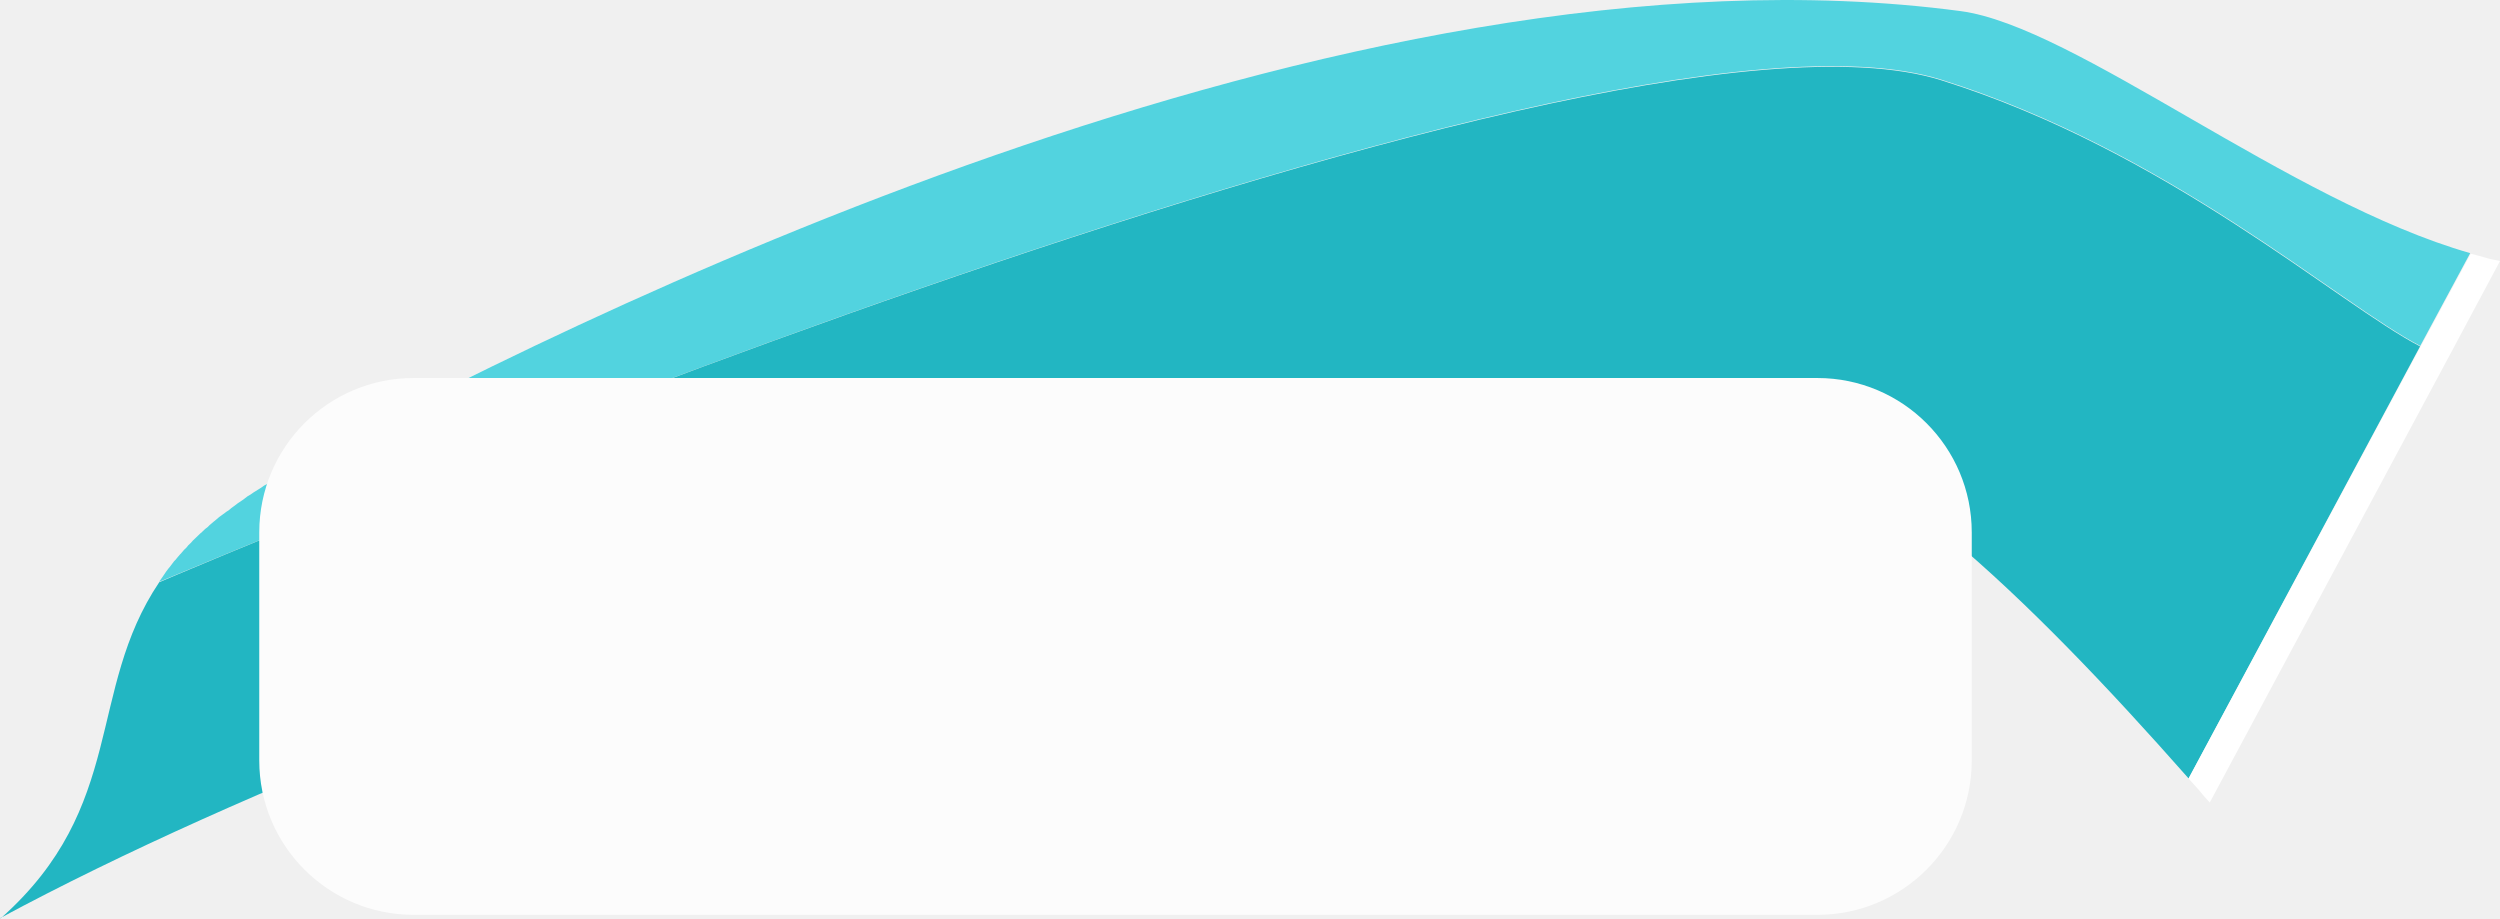
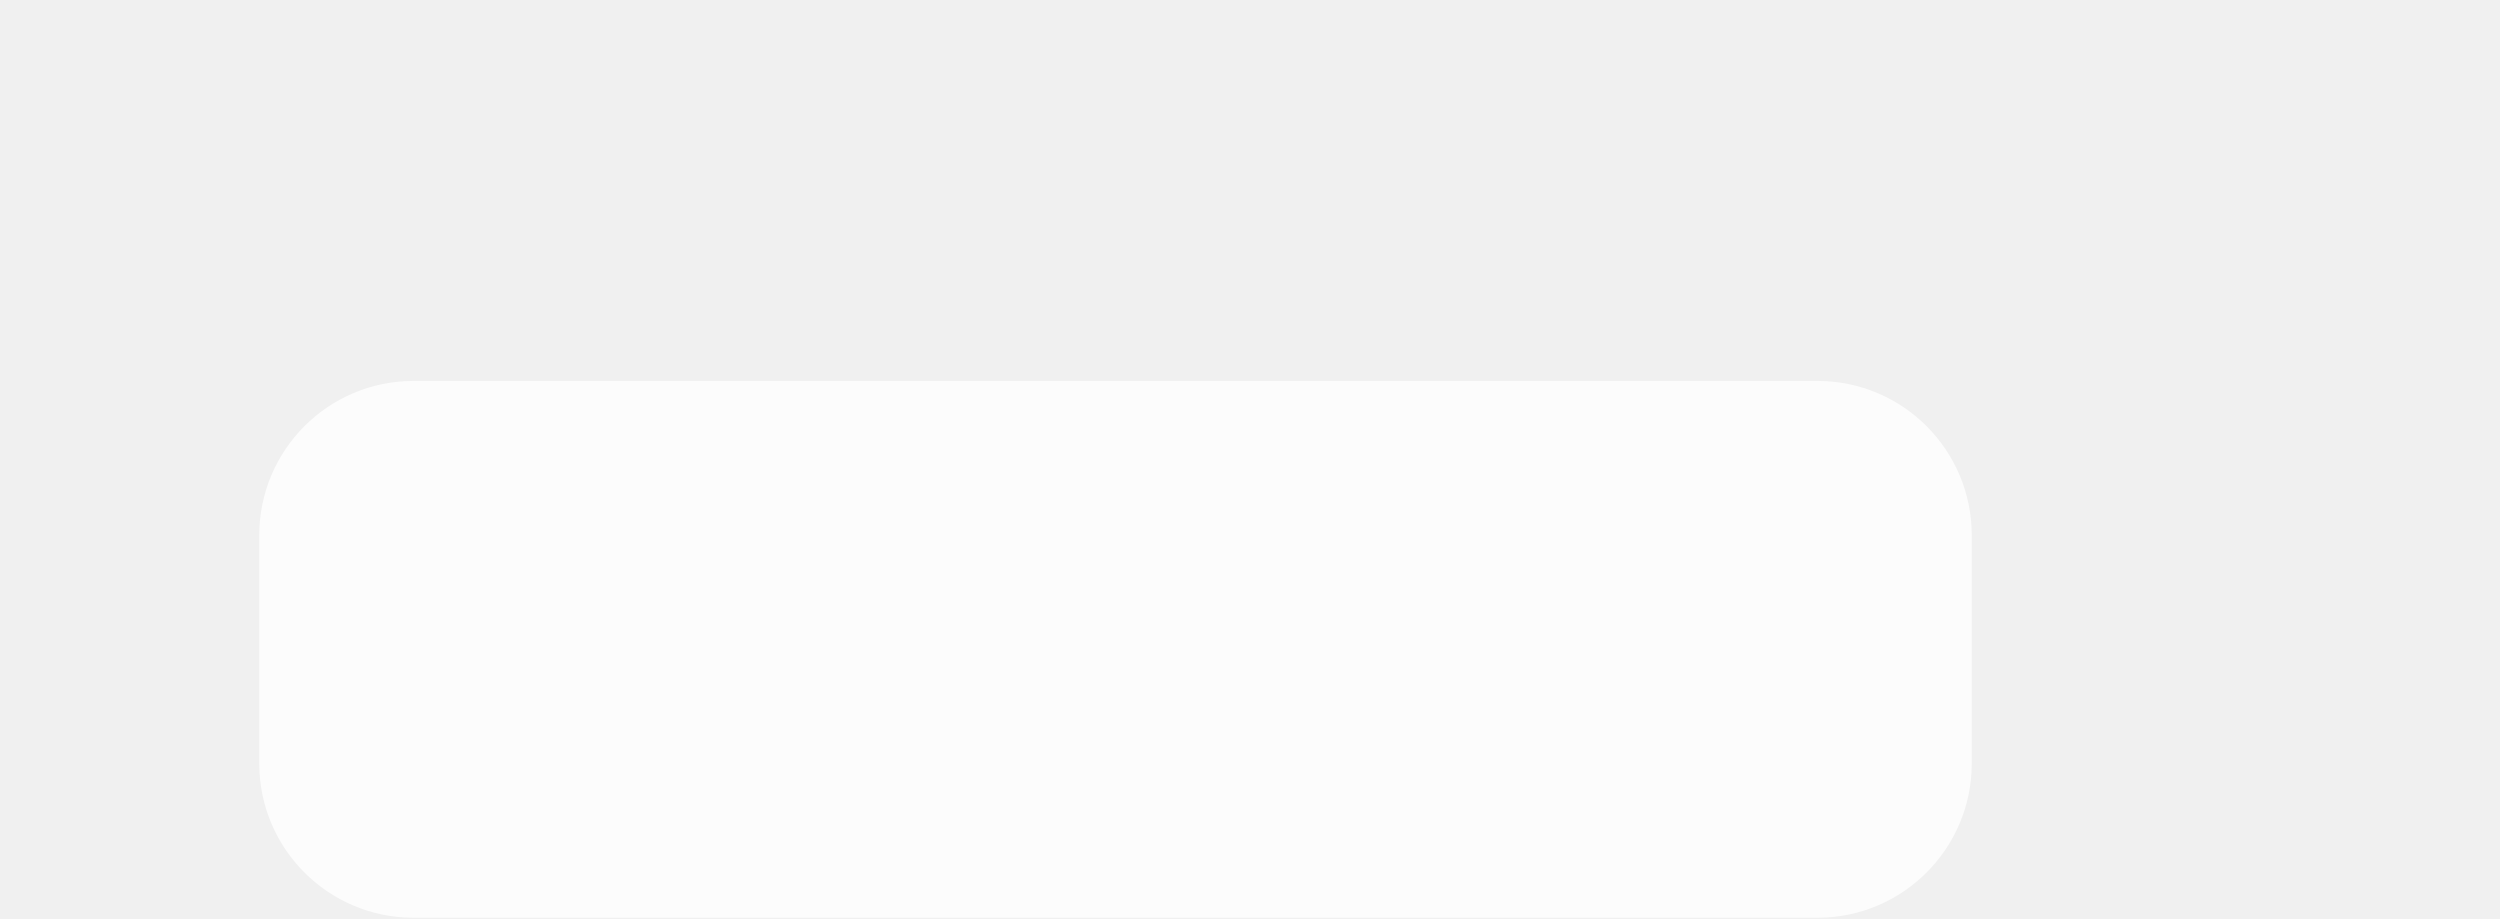
<svg xmlns="http://www.w3.org/2000/svg" id="Layer_1" data-name="Layer 1" width="171.15" height="62.86" viewBox="0 0 171.15 62.86" version="1.1">
  <defs id="defs3541">
    <style id="style3539">
      .cls-1 {
        fill: #f2f2f2;
      }

      .cls-2 {
        fill: #e5e5e5;
      }

      .cls-3 {
        fill: #fff;
      }
    </style>
  </defs>
-   <g id="LB_Pressed" data-name="LB Pressed">
-     <path class="cls-1" d="M134.22.76C92-4.86,38.28,22.22,20,32.13c-.27.17-.56.32-.83.47a2.72,2.72,0,0,1-.25.16c-.18.09-.35.2-.53.31a1.57,1.57,0,0,1-.29.16,4.4,4.4,0,0,1-.45.3l-.29.18a3,3,0,0,1-.42.27l-.27.21-.4.27-.25.19a3.37,3.37,0,0,0-.37.29,1.56,1.56,0,0,0-.25.17L15,35.4l-.22.19c-.12.1-.23.18-.35.29a1.8,1.8,0,0,0-.2.19,2.28,2.28,0,0,0-.34.29.9.9,0,0,1-.18.16l-.33.32-.17.16a2.48,2.48,0,0,1-.32.33,1.58,1.58,0,0,0-.12.15,2.73,2.73,0,0,0-.33.35.63.63,0,0,1-.11.12c-.11.12-.22.26-.31.37l-.1.1-.31.41-.07.08a5.15,5.15,0,0,0-.32.45s0,0,0,0-.22.33-.33.47,97.69-42,122-34.38c15.53,4.87,27.22,15.33,32.8,18.23l3.42-6.35C156.69,13.78,142.07,1.8,134.22.76Z" transform="translate(0 0)" id="path3543" style="fill:#52d3df;fill-opacity:1" />
+   <g id="LB_Pressed" data-name="LB Pressed" style="display:none">
+     <path class="cls-1" d="M 134.22,0.76 C 92,-4.86 38.28,22.22 20,32.13 19.73,32.3 19.44,32.45 19.17,32.6 a 2.72,2.72 0 0 1 -0.25,0.16 c -0.18,0.09 -0.35,0.2 -0.53,0.31 a 1.57,1.57 0 0 1 -0.29,0.16 4.4,4.4 0 0 1 -0.45,0.3 l -0.29,0.18 a 3,3 0 0 1 -0.42,0.27 l -0.27,0.21 -0.4,0.27 -0.25,0.19 a 3.37,3.37 0 0 0 -0.37,0.29 1.56,1.56 0 0 0 -0.25,0.17 L 15,35.4 14.78,35.59 c -0.12,0.1 -0.23,0.18 -0.35,0.29 a 1.8,1.8 0 0 0 -0.2,0.19 2.28,2.28 0 0 0 -0.34,0.29 0.9,0.9 0 0 1 -0.18,0.16 L 13.38,36.84 13.21,37 a 2.48,2.48 0 0 1 -0.32,0.33 1.58,1.58 0 0 0 -0.12,0.15 2.73,2.73 0 0 0 -0.33,0.35 0.63,0.63 0 0 1 -0.11,0.12 c -0.11,0.12 -0.22,0.26 -0.31,0.37 l -0.1,0.1 -0.31,0.41 -0.07,0.08 a 5.15,5.15 0 0 0 -0.32,0.45 c 0,0 0,0 0,0 0,0 -0.22,0.33 -0.33,0.47 -0.11,0.14 97.69,-42 122,-34.38 15.53,4.87 27.22,15.33 32.8,18.23 l 3.42,-6.35 C 156.69,13.78 142.07,1.8 134.22,0.76 Z" id="path3543" style="fill:#52d3df;fill-opacity:1" />
    <g id="g3551">
-       <path class="cls-2" d="M166.17,24l.46.19Z" transform="translate(0 0)" id="path3545" />
-       <path class="cls-2" d="M165.69,23.72c-5.58-2.88-17.26-13.36-32.81-18.23C108.67-2.07,11.57,39.58,10.9,39.86c-5,7.44-2.21,15.33-10.84,23l-.06,0C33.16,45,99.17,24.75,118.75,28.53c9.12,1.76,19.9,12.09,31.08,24.76l15.85-29.58Z" transform="translate(0 0)" id="path3547" style="fill:#22b6c2;fill-opacity:1" />
-       <path class="cls-3" d="M165.69,23.72l.48.25Z" transform="translate(0 0)" id="path3549" />
+       <path class="cls-2" d="m 166.17,24 0.46,0.19 z" id="path3545" />
+       <path class="cls-2" d="M 165.69,23.72 C 160.11,20.84 148.43,10.36 132.88,5.49 108.67,-2.07 11.57,39.58 10.9,39.86 5.9,47.3 8.69,55.19 0.06,62.86 H 0 C 33.16,45 99.17,24.75 118.75,28.53 c 9.12,1.76 19.9,12.09 31.08,24.76 l 15.85,-29.58 z" id="path3547" style="fill:#22b6c2;fill-opacity:1" />
+       <path class="cls-3" d="m 165.69,23.72 0.48,0.25 z" id="path3549" />
    </g>
-     <path class="cls-3" d="M150.55,54.1c.24.3.47.57.73.84L167.66,24.4l3.49-6.53c-.34-.07-.68-.13-1-.23s-.68-.19-1-.27l-3.42,6.34L149.83,53.3l.72.8h0" transform="translate(0 0)" id="path3553" />
+     <path class="cls-3" d="m 150.55,54.1 c 0.24,0.3 0.47,0.57 0.73,0.84 l 16.38,-30.54 3.49,-6.53 c -0.34,-0.07 -0.68,-0.13 -1,-0.23 -0.32,-0.1 -0.68,-0.19 -1,-0.27 l -3.42,6.34 -15.9,29.59 0.72,0.8 v 0" id="path3553" />
  </g>
-   <rect style="fill:#fcfcfc;fill-opacity:1;stroke:#fcfcfc;stroke-width:2.894;stroke-dasharray:none;stroke-opacity:1" id="rect52064" width="114.343" height="33.856" x="19.196" y="27.326" ry="9.119" />
+   <rect style="fill:#fcfcfc;fill-opacity:1;stroke:#fcfcfc;stroke-width:2.894;stroke-dasharray:none;stroke-opacity:1" id="rect52064" width="114.343" height="33.856" x="19.196" y="27.526" ry="9.119" />
</svg>
